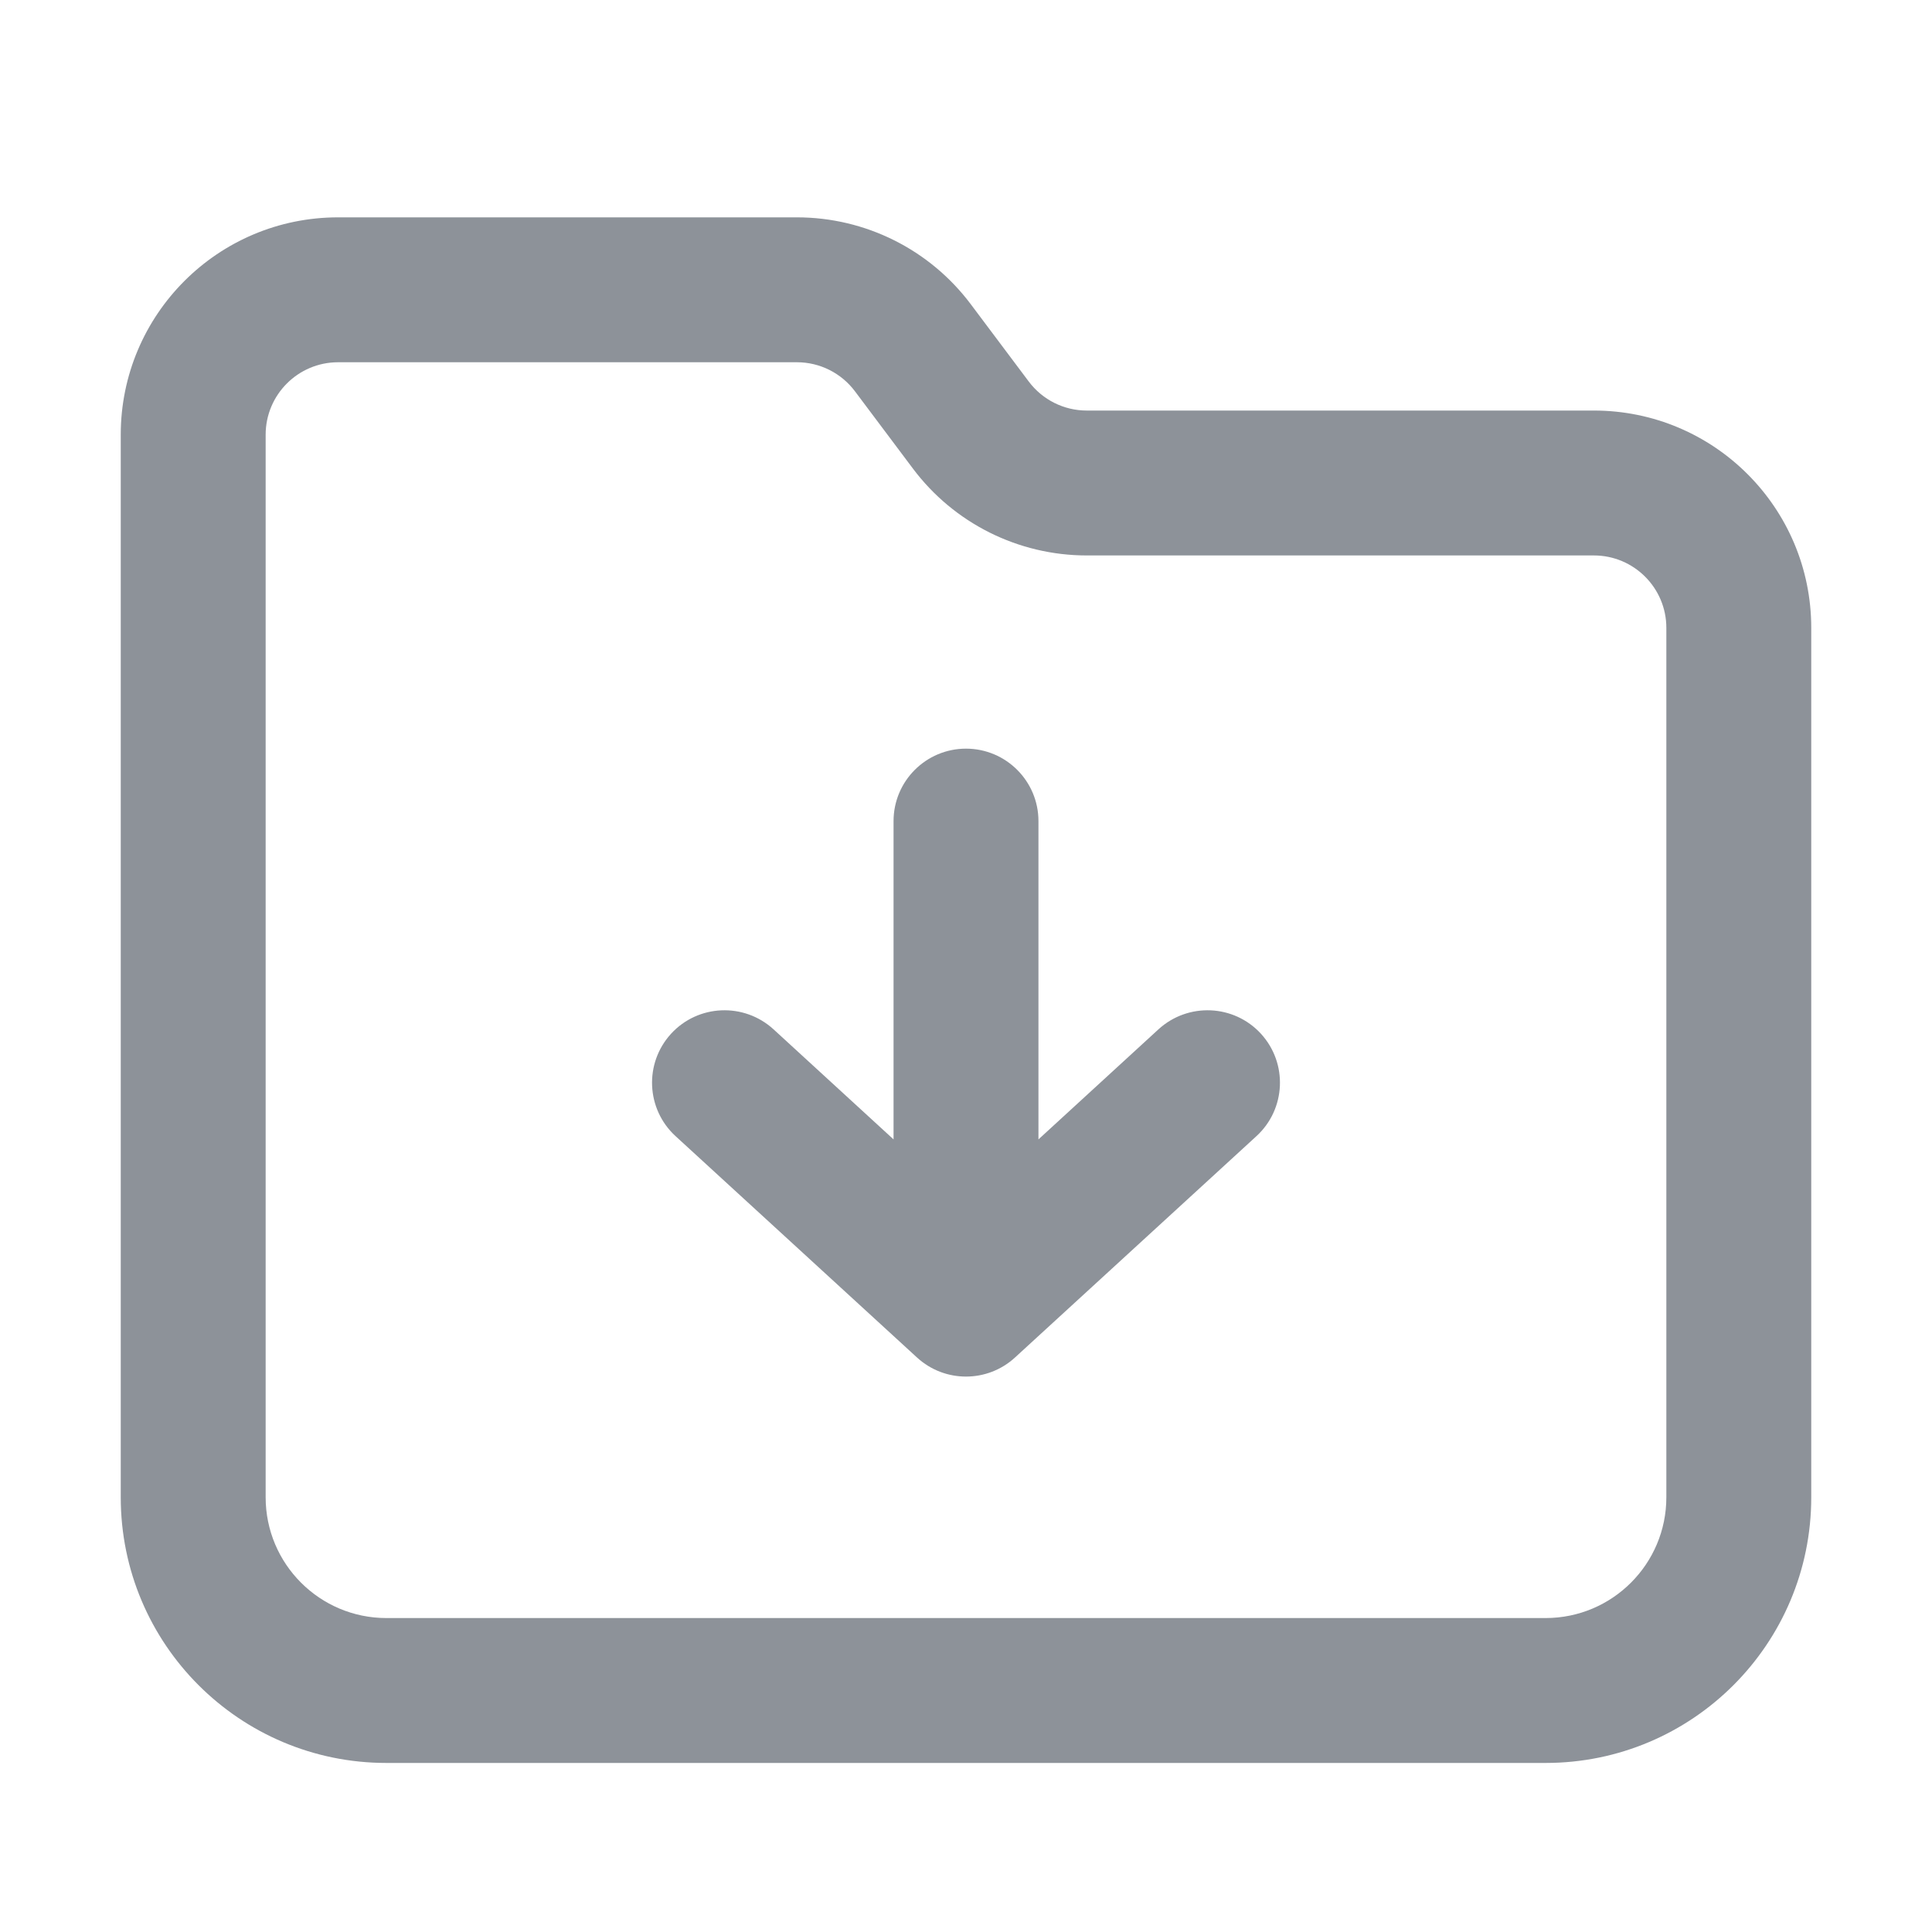
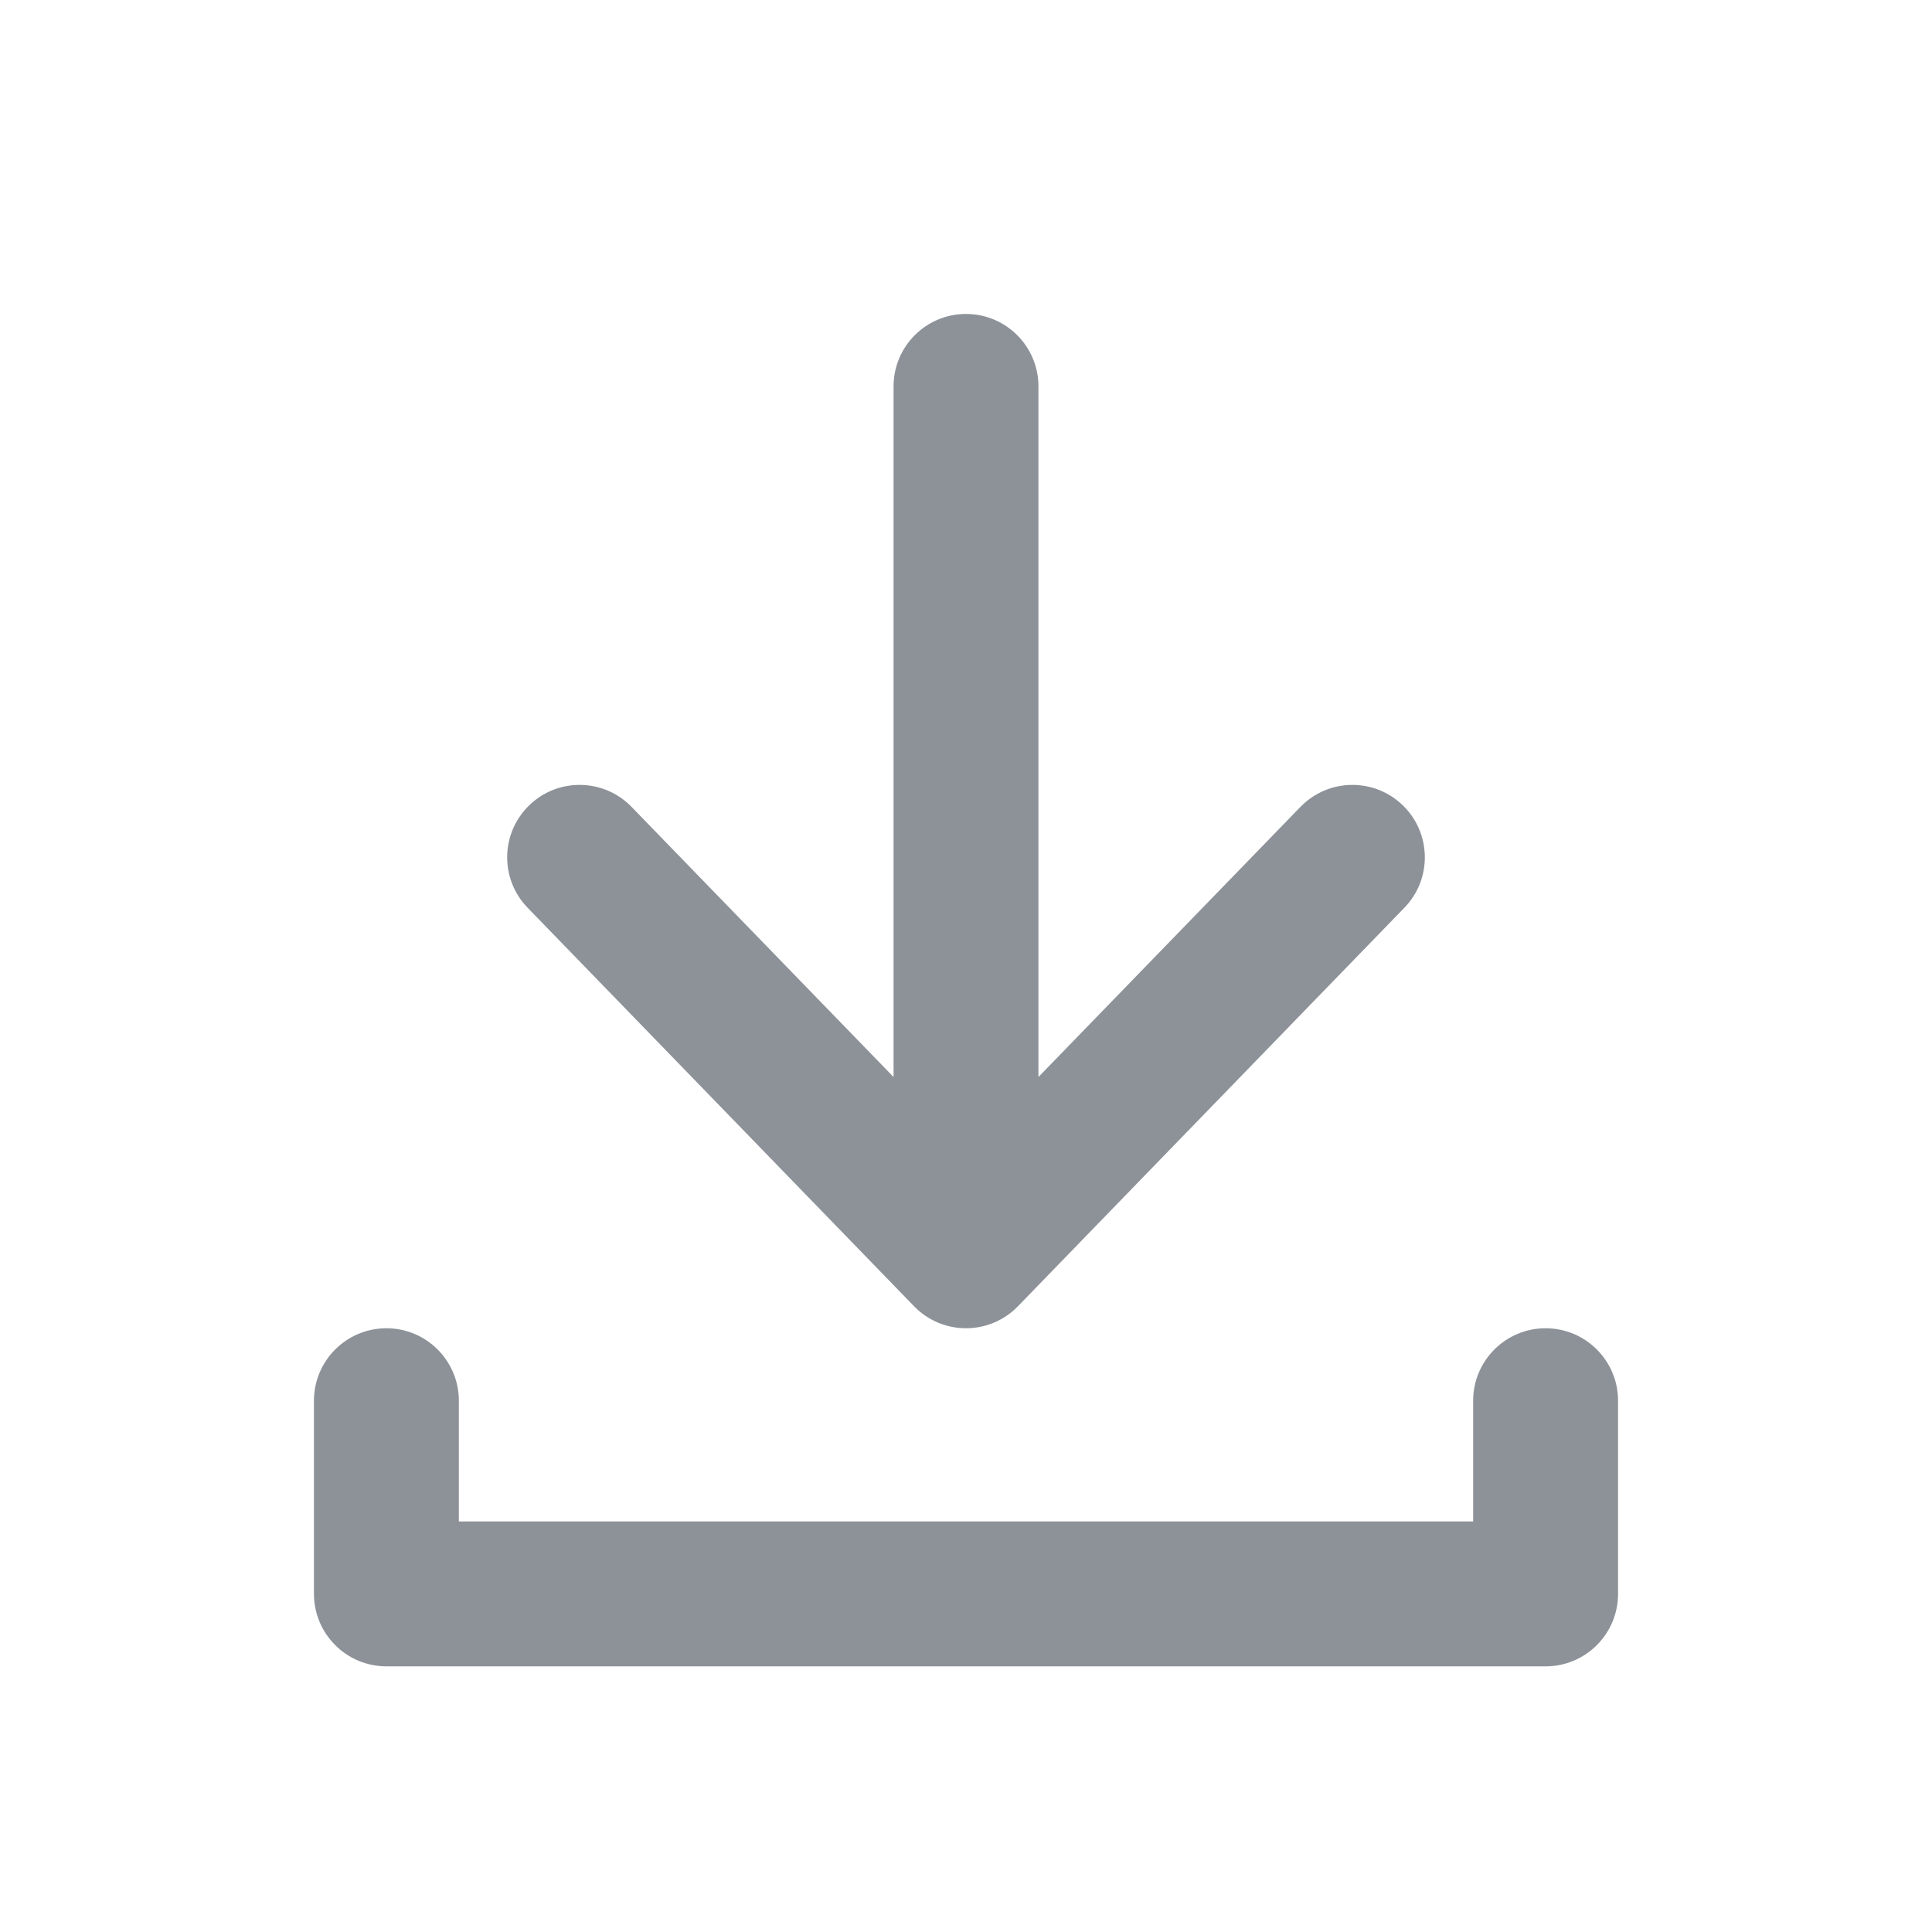
<svg xmlns="http://www.w3.org/2000/svg" width="20" height="20" viewBox="0 0 20 20" fill="none">
-   <path fill-rule="evenodd" clip-rule="evenodd" d="M3.5 3.75C3.086 3.75 2.75 4.086 2.75 4.5V15.5C2.75 16.19 3.31 16.75 4 16.75H16C16.69 16.75 17.25 16.19 17.25 15.5V6.5C17.25 6.086 16.914 5.75 16.5 5.75H11.25C10.542 5.75 9.875 5.417 9.45 4.85L8.85 4.05C8.708 3.861 8.486 3.75 8.25 3.75H3.5ZM1.25 4.5C1.25 3.257 2.257 2.25 3.5 2.25H8.25C8.958 2.25 9.625 2.583 10.05 3.15L10.65 3.95C10.792 4.139 11.014 4.25 11.25 4.25H16.5C17.743 4.25 18.75 5.257 18.75 6.5V15.5C18.75 17.019 17.519 18.25 16 18.25H4C2.481 18.25 1.25 17.019 1.25 15.5V4.5Z" fill="#8D9299" />
-   <path fill-rule="evenodd" clip-rule="evenodd" d="M10 7.75C10.414 7.75 10.75 8.086 10.75 8.5V11.795L11.993 10.655C12.299 10.376 12.773 10.396 13.053 10.701C13.333 11.007 13.312 11.481 13.007 11.761L10.507 14.053C10.22 14.316 9.78 14.316 9.493 14.053L6.993 11.761C6.688 11.481 6.667 11.007 6.947 10.701C7.227 10.396 7.701 10.376 8.007 10.655L9.25 11.795L9.25 8.5C9.25 8.086 9.586 7.75 10 7.75Z" fill="#8D9299" />
+   <path fill-rule="evenodd" clip-rule="evenodd" d="M10 3.25C10.414 3.25 10.75 3.586 10.75 4L10.75 11.149L13.462 8.353C13.75 8.056 14.225 8.048 14.522 8.337C14.819 8.625 14.827 9.1 14.538 9.397L10.538 13.522C10.397 13.668 10.203 13.75 10 13.75C9.797 13.75 9.603 13.668 9.462 13.522L5.462 9.397C5.173 9.1 5.181 8.625 5.478 8.337C5.775 8.048 6.25 8.056 6.538 8.353L9.25 11.149L9.25 4C9.25 3.586 9.586 3.25 10 3.25Z" fill="#8D9299" />
+   <path fill-rule="evenodd" clip-rule="evenodd" d="M3.47 17.03C3.329 16.89 3.25 16.699 3.25 16.5L3.25 14.5C3.25 14.086 3.586 13.75 4 13.75C4.414 13.75 4.75 14.086 4.75 14.5L4.75 15.75L15.25 15.75L15.25 14.5C15.25 14.086 15.586 13.75 16 13.75C16.414 13.75 16.75 14.086 16.75 14.5L16.75 16.5C16.75 16.914 16.414 17.25 16 17.25L4 17.25C3.801 17.25 3.61 17.171 3.47 17.03Z" fill="#8D9299" />
</svg>
